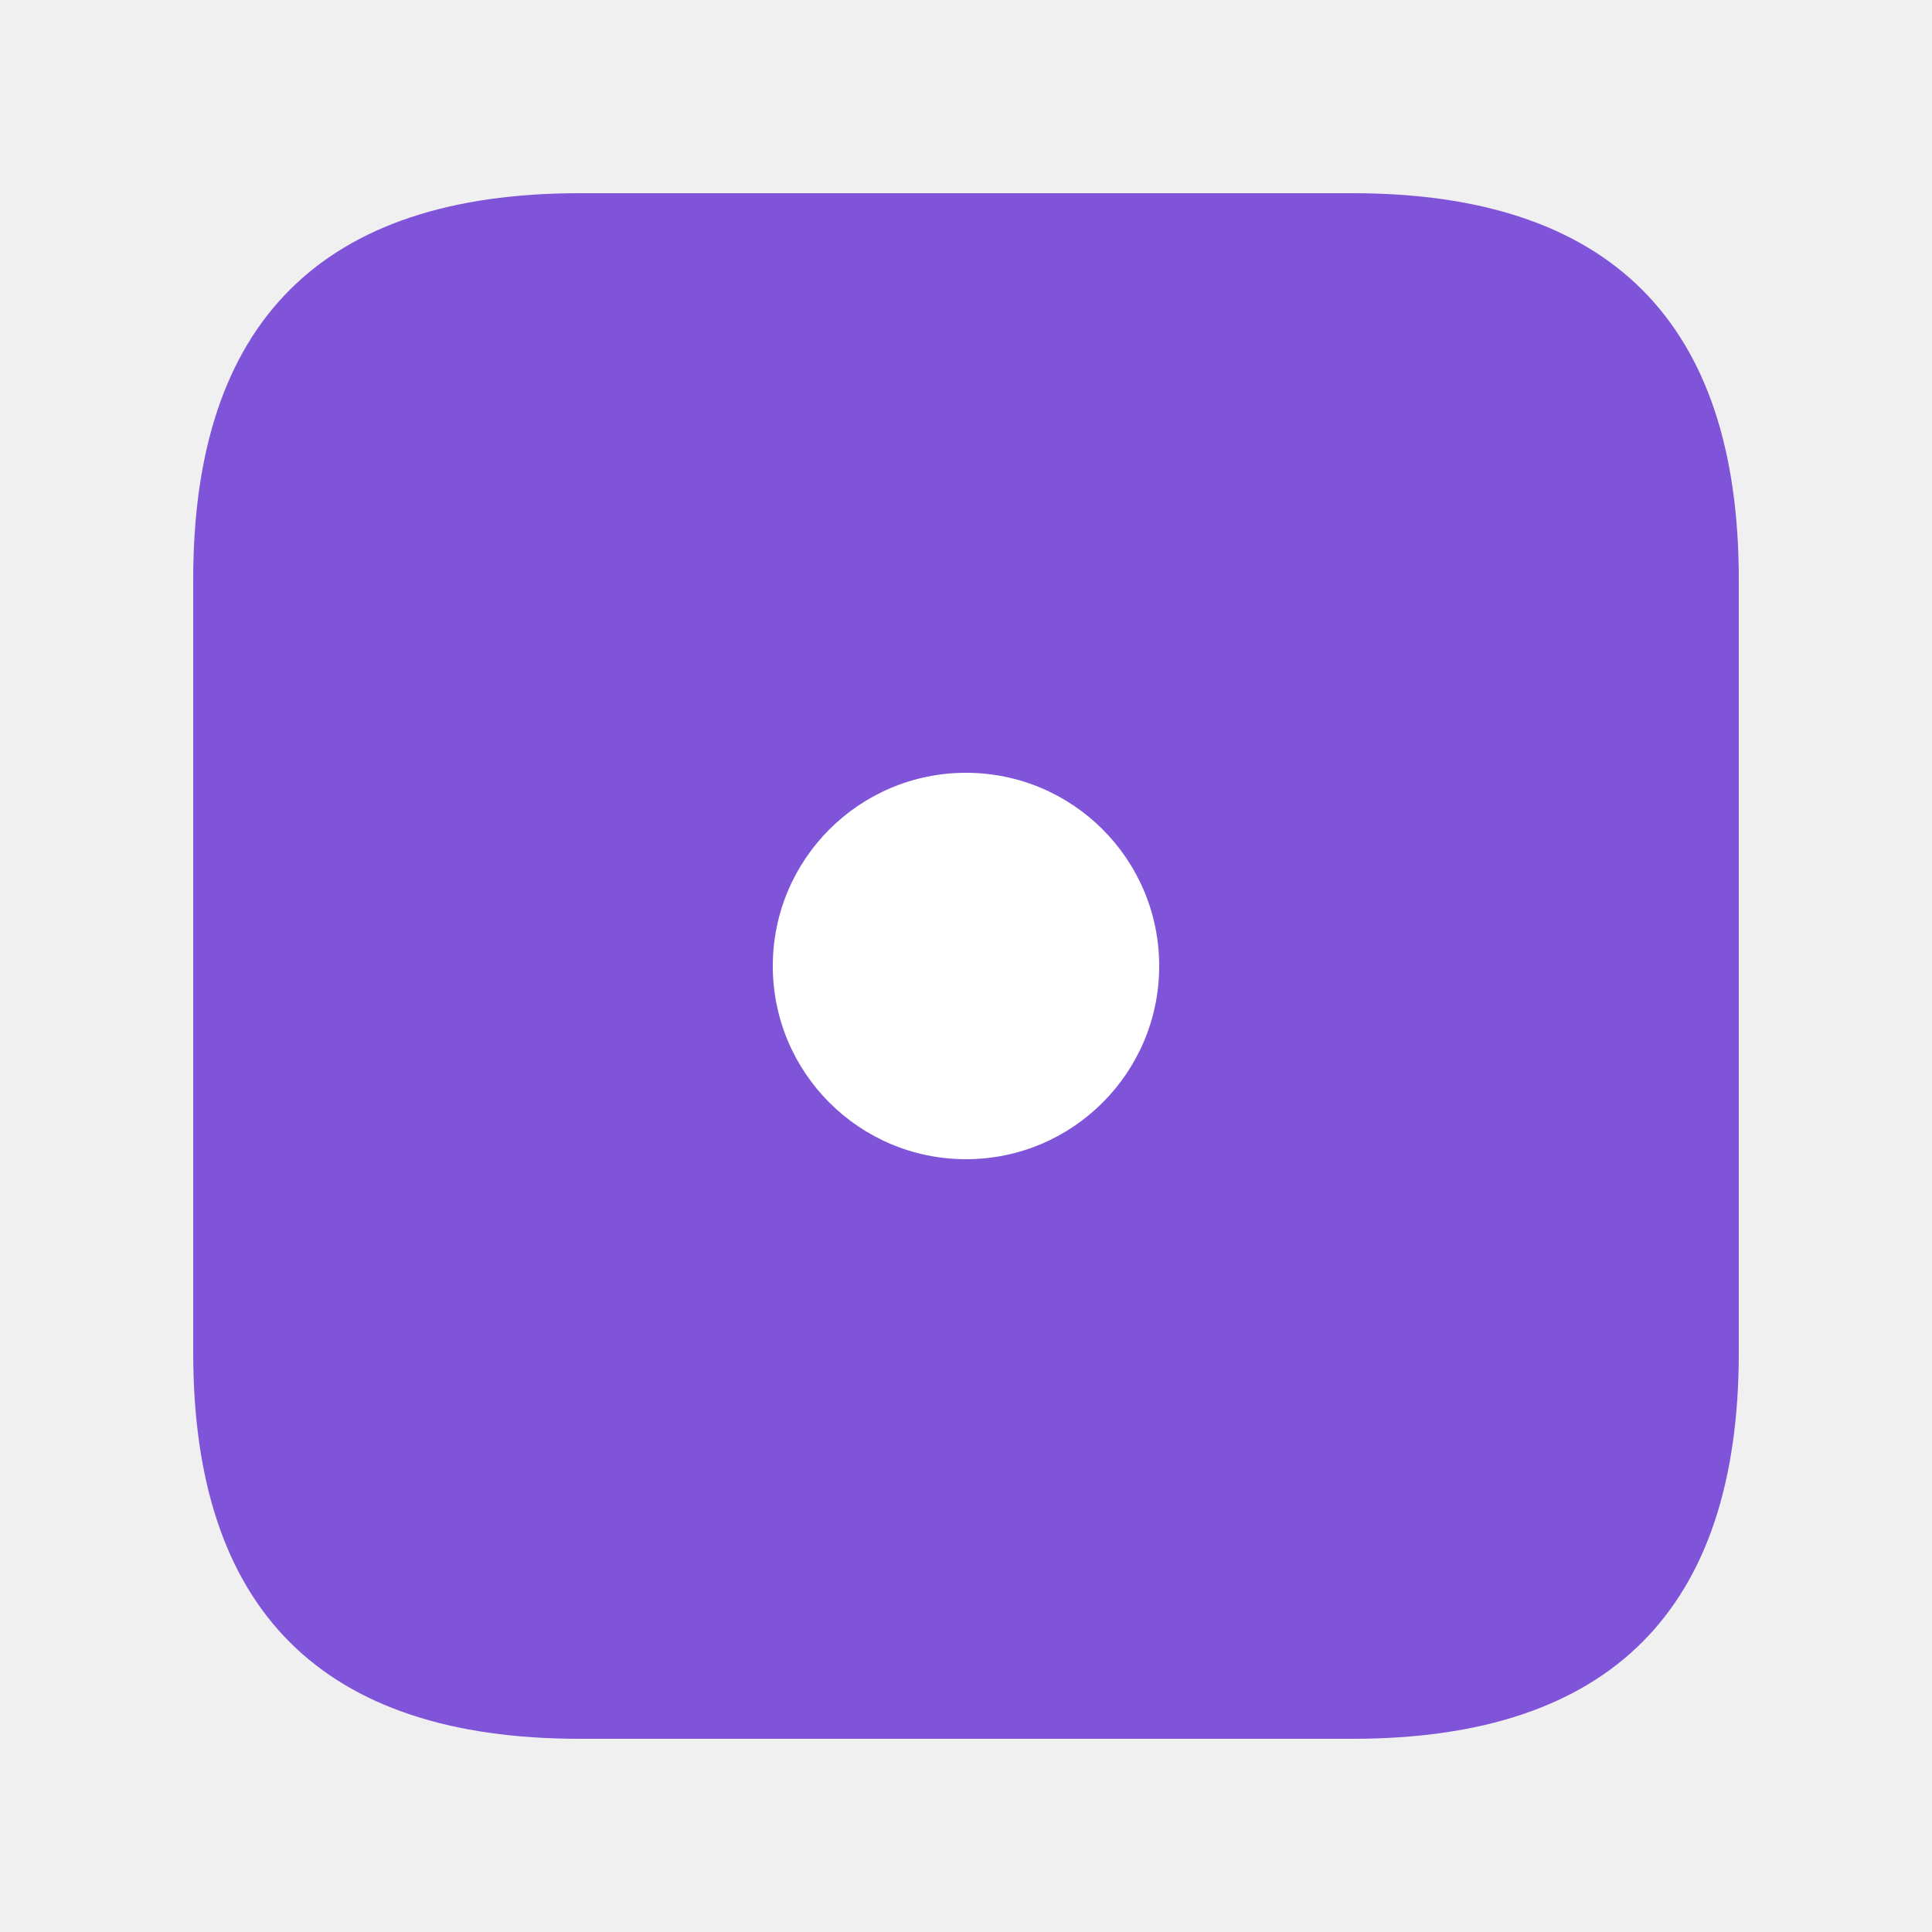
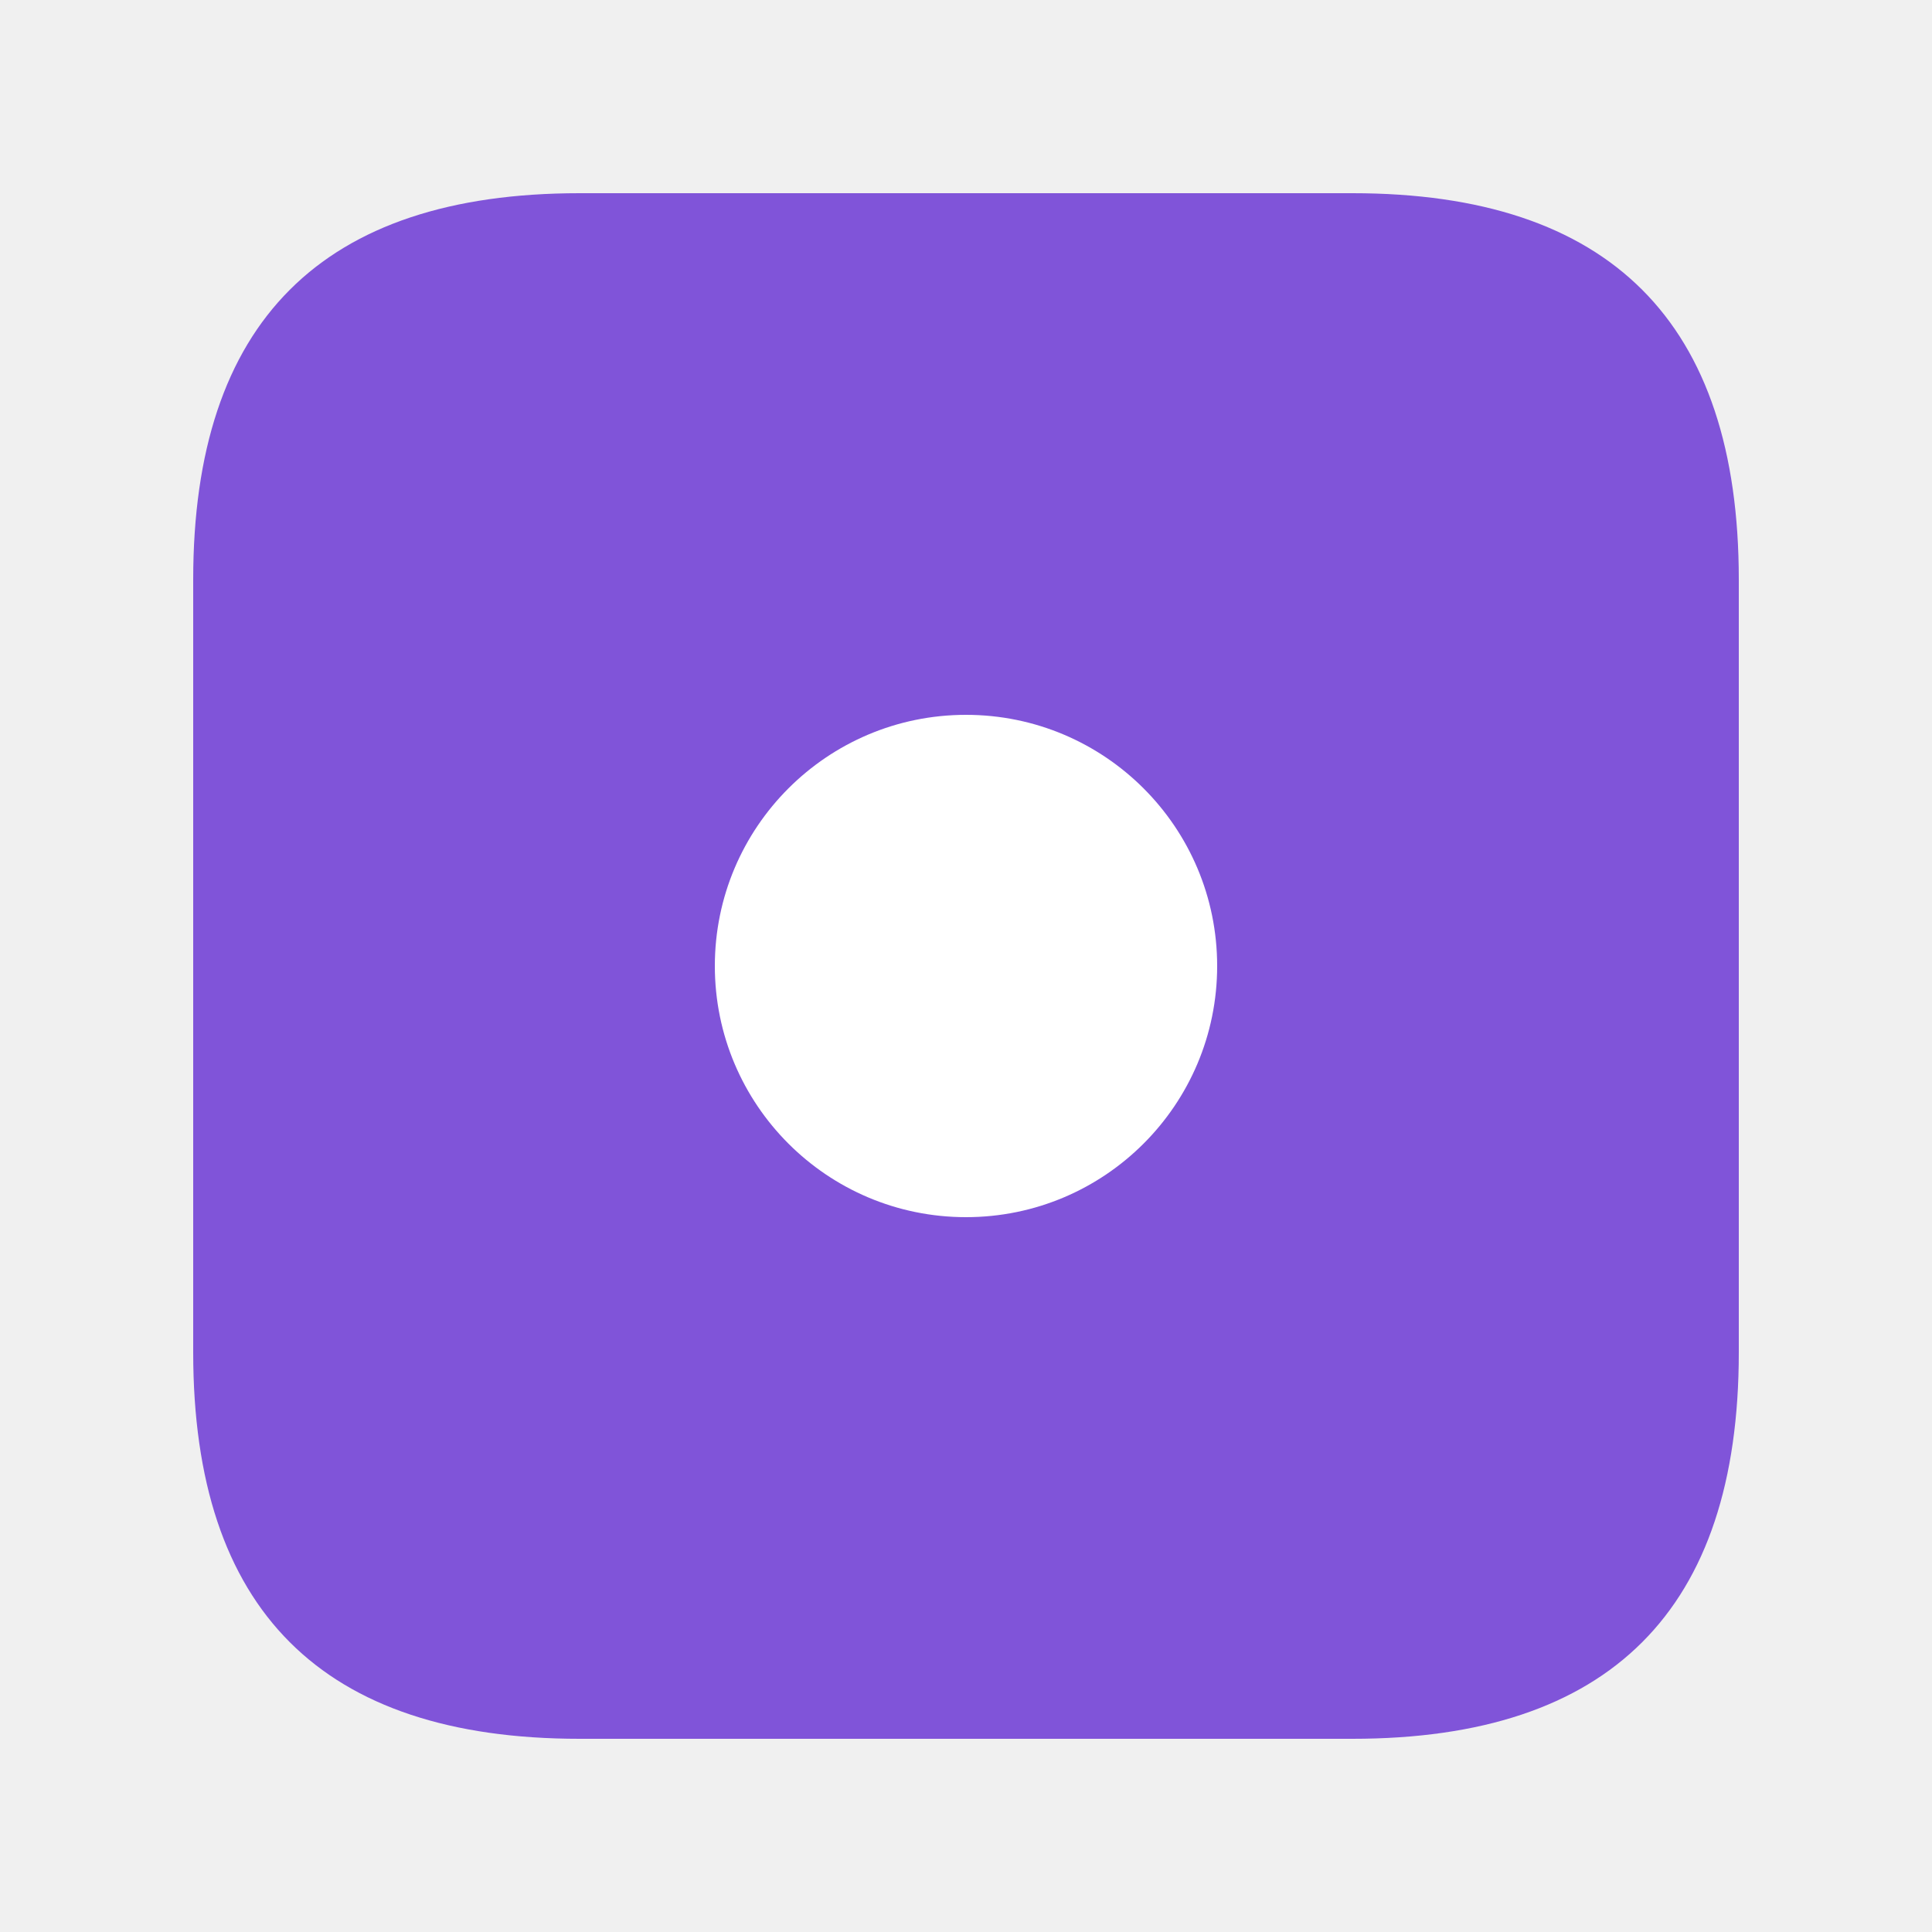
<svg xmlns="http://www.w3.org/2000/svg" width="10" height="10" viewBox="0 0 10 10">
  <path d="M3 1H7Q9 1 9 3V7Q9 9 7 9H3Q1 9 1 7V3Q1 1 3 1Z" fill="#8054D9" />
-   <path d="M5 4A1 1 0 1 0 5 6A1 1 0 1 0 5 4Z" fill="#fff" stroke="none" stroke-width="1.25" stroke-linecap="round" stroke-linejoin="round" />
+   <path d="M5 3.7A1.3 1.3 0 1 0 5 6.3A1.3 1.3 0 1 0 5 3.7Z" fill="#fff" stroke="none" stroke-width="1.25" stroke-linecap="round" stroke-linejoin="round" />
</svg>
